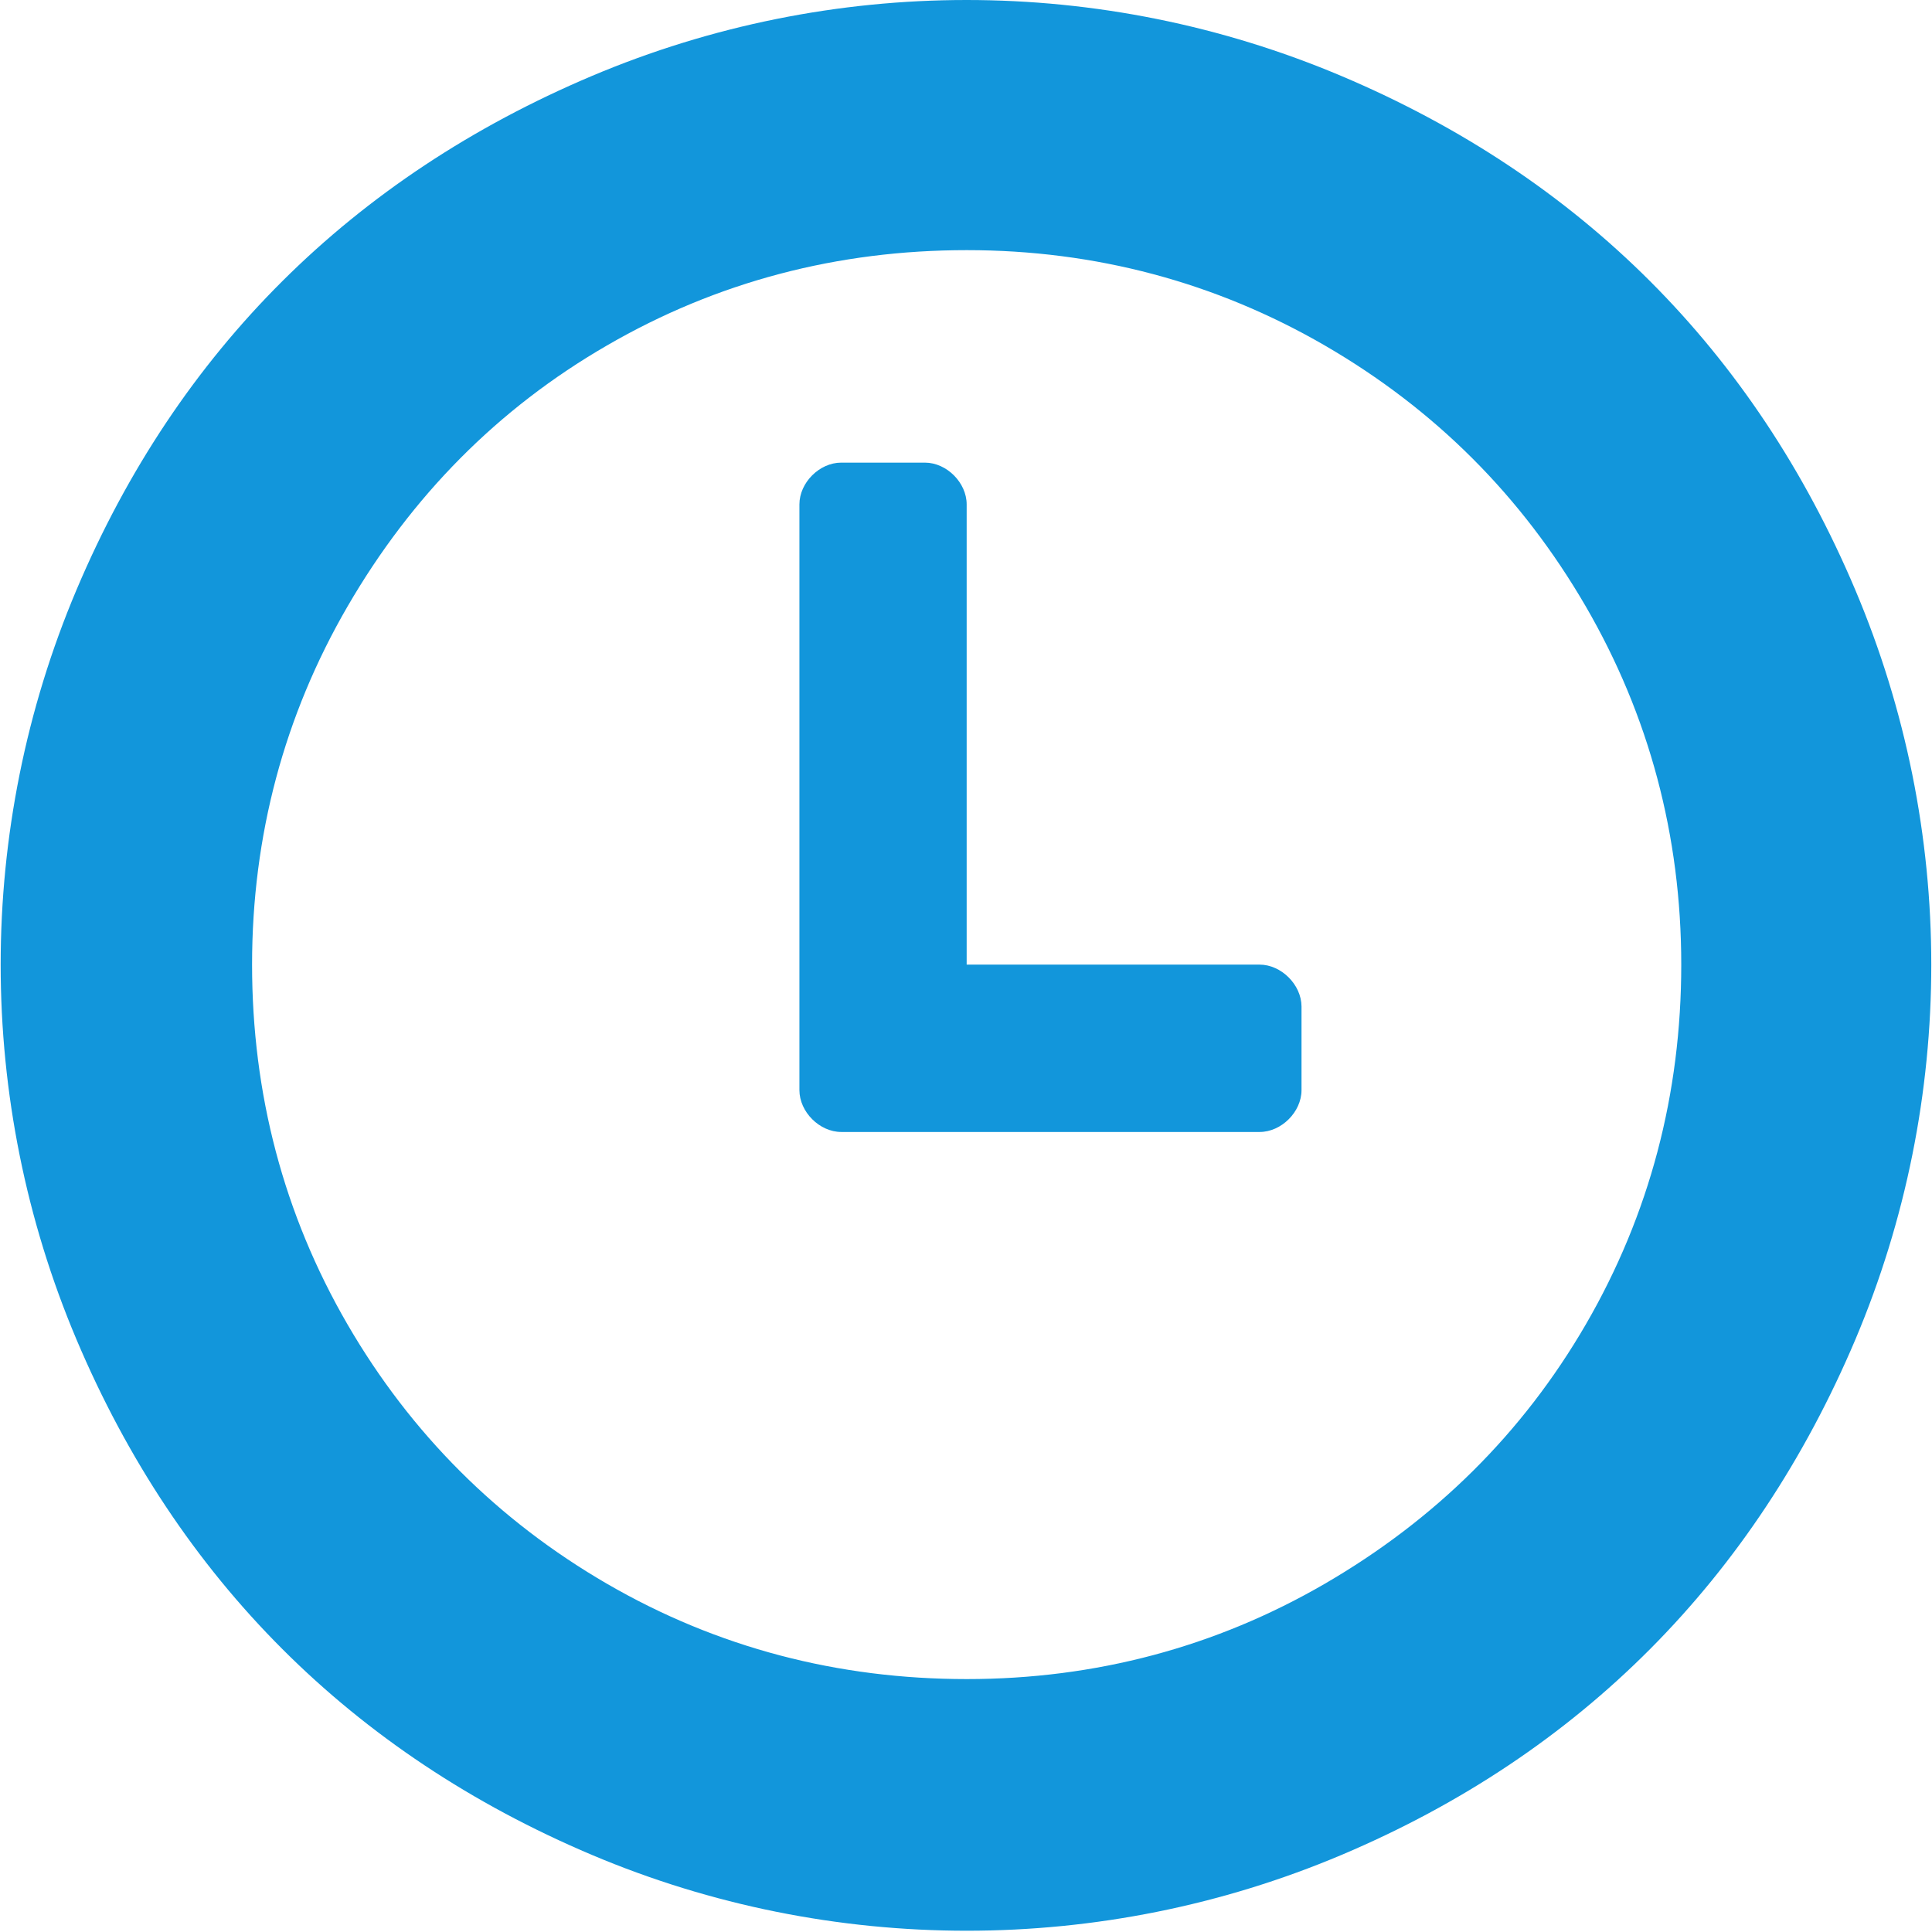
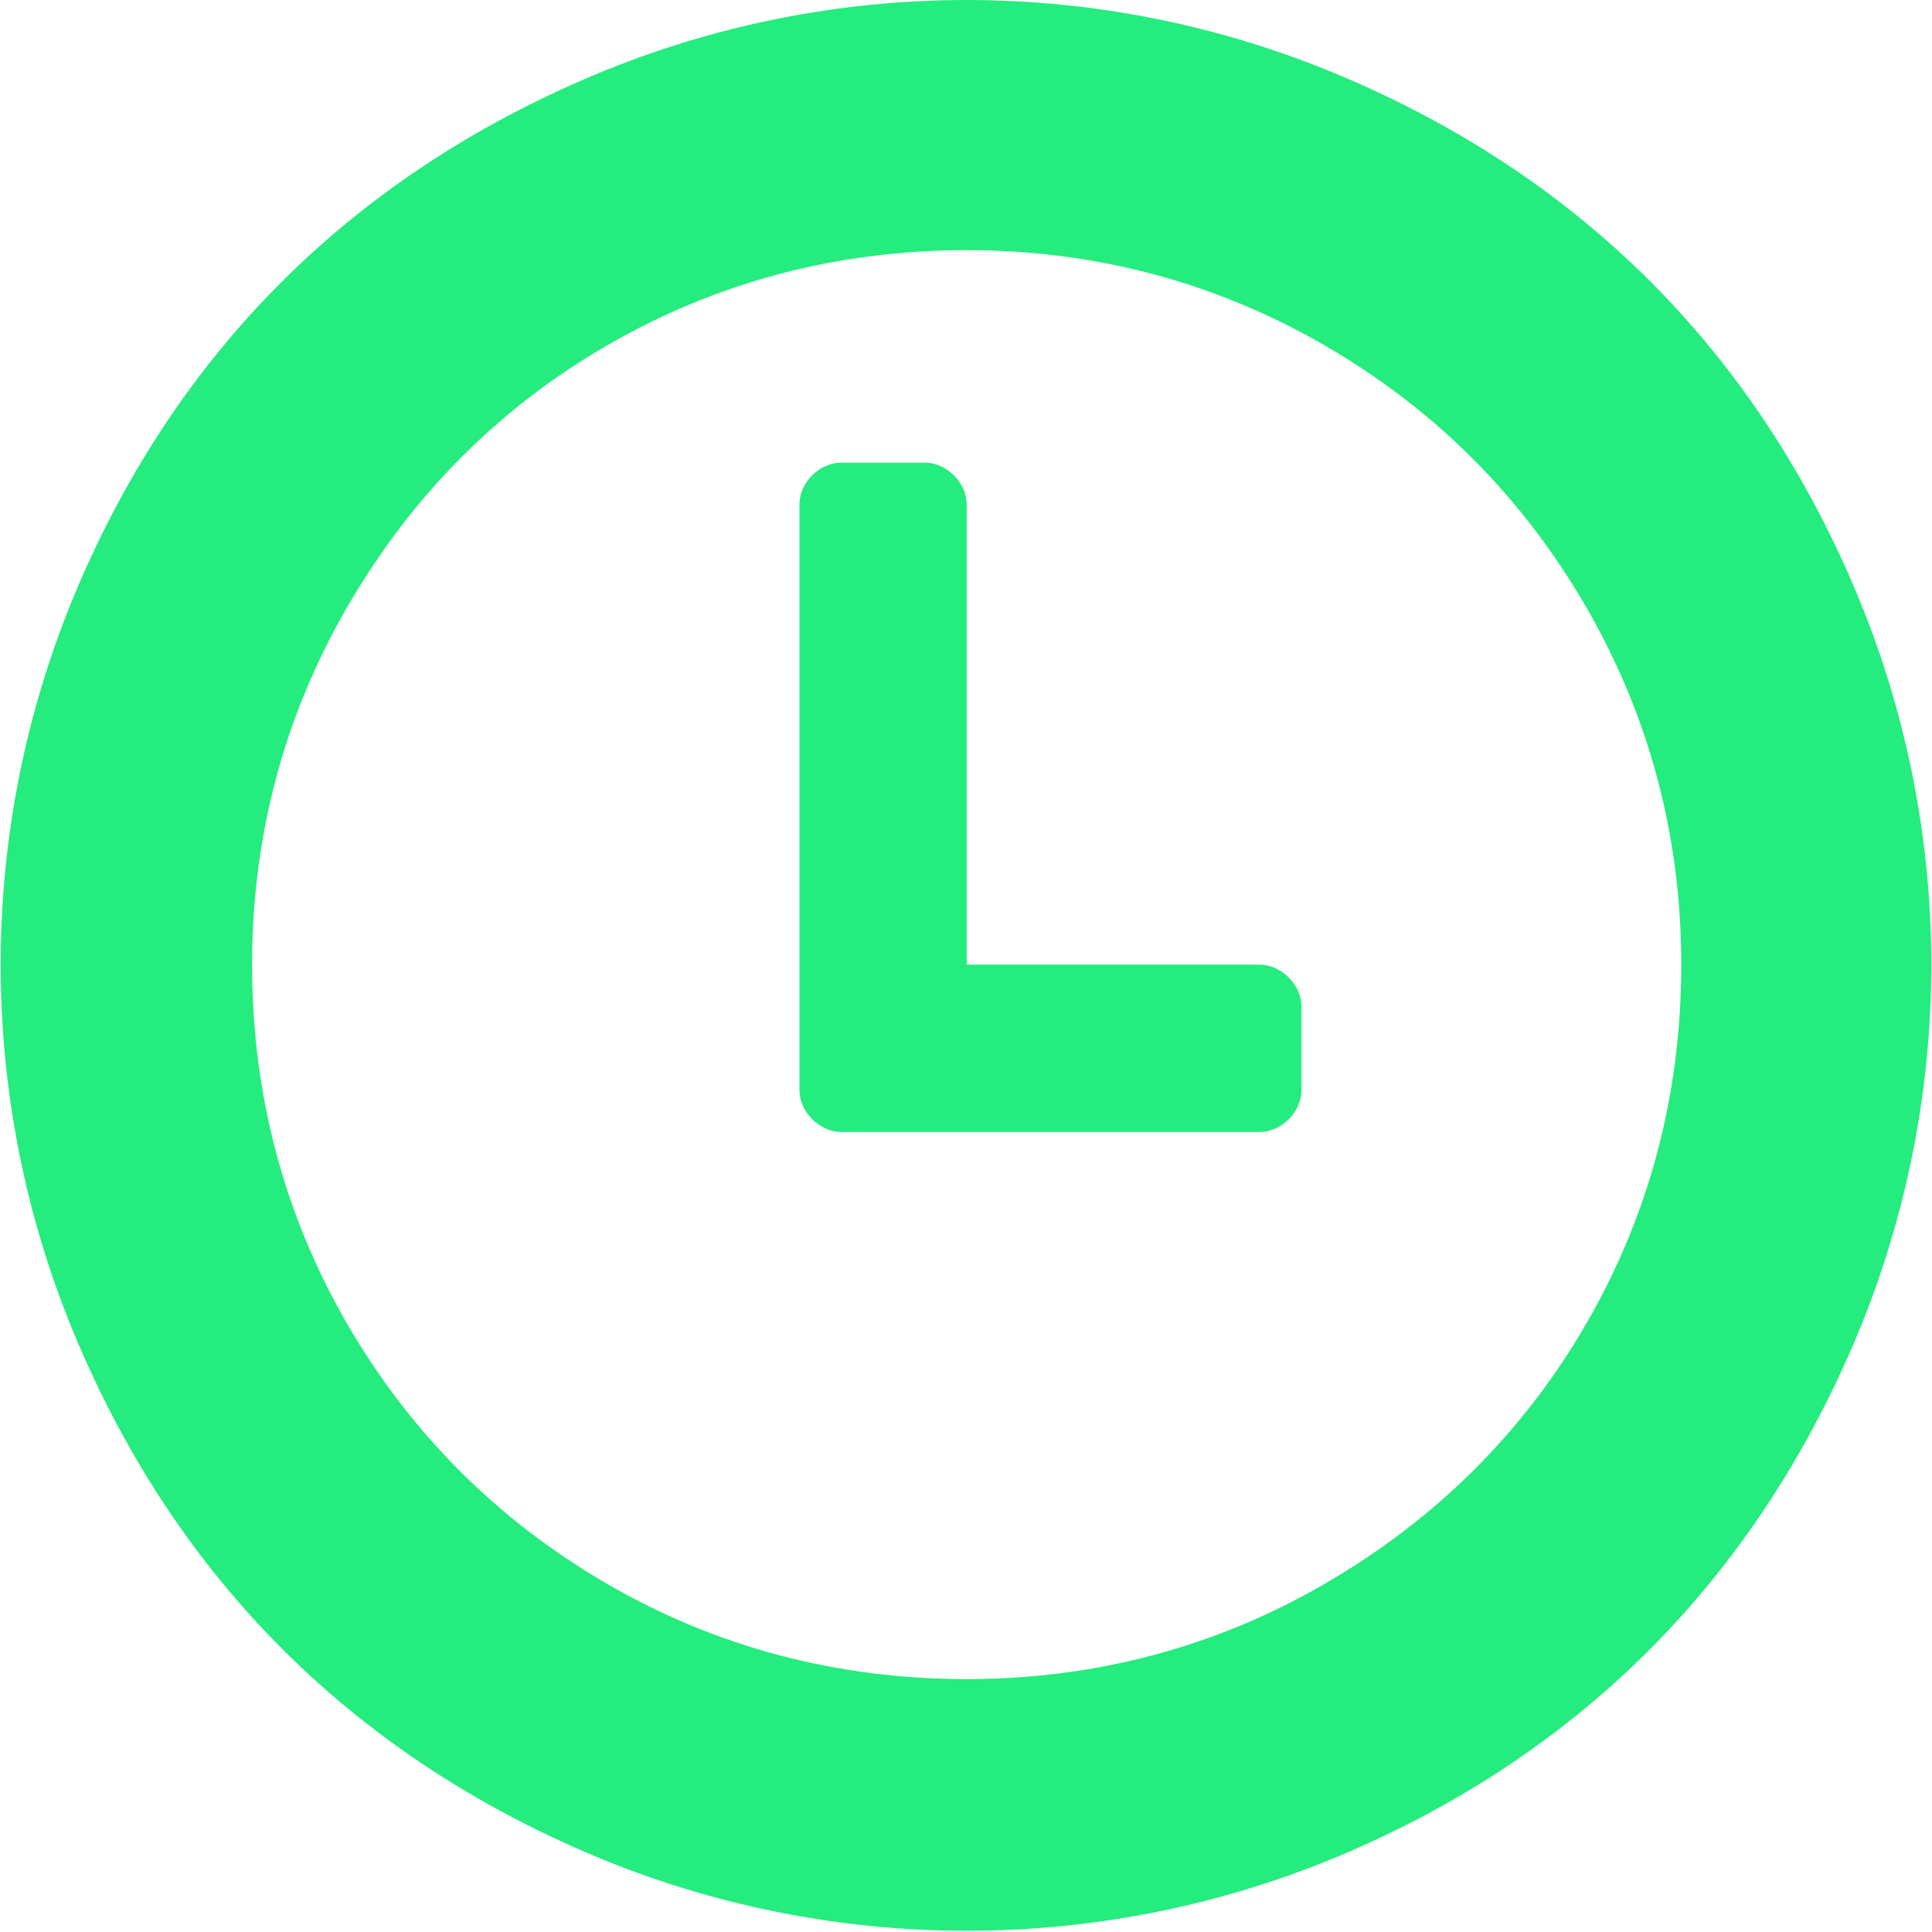
<svg xmlns="http://www.w3.org/2000/svg" t="1536317561932" class="icon" style="" viewBox="0 0 1024 1024" version="1.1" p-id="2553" width="200" height="200">
  <defs>
    <style type="text/css" />
  </defs>
-   <path d="M667.573 511.265H512.352V267.336c0-11.512-10.617-22.129-22.129-22.129h-44.386c-11.512 0-22.128 10.617-22.128 22.13v310.442c0 11.512 10.616 22.193 22.192 22.193h221.736c11.512 0 22.193-10.617 22.193-22.193v-44.322c-0.064-11.576-10.745-22.192-22.257-22.192z m315.751-198.648C929.729 185.92 837.696 93.887 710.999 40.292a509.986 509.986 0 0 0-397.359 0C187.007 93.887 94.271 185.6 40.548 312.617c-53.595 126.697-53.595 270.662 0 397.359 53.723 127.017 146.204 219.433 273.156 273.156 126.697 53.595 270.662 53.595 397.36 0C838.08 929.41 929.728 836.61 983.387 709.976c53.659-127.017 53.659-270.406-0.064-397.359zM840.51 701.981c-33.513 57.753-79.945 103.545-138.337 137.442-57.752 33.513-121.516 50.525-189.757 50.525-68.305 0-132.261-16.628-190.717-50.525-57.752-33.513-103.993-79.69-137.506-137.442-33.896-58.455-50.589-122.411-50.589-190.716 0-68.306 17.076-132.07 50.59-189.822 33.896-58.456 79.689-104.888 137.505-138.337 58.456-33.897 122.412-50.525 190.717-50.525 68.24 0 132.005 17.076 189.757 50.525 58.456 33.897 104.44 79.945 138.337 138.337 33.513 57.752 50.59 121.516 50.59 189.822 0 68.305-16.693 132.26-50.59 190.716z" p-id="2554" fill="#1296db" />
+   <path d="M667.573 511.265H512.352V267.336c0-11.512-10.617-22.129-22.129-22.129h-44.386c-11.512 0-22.128 10.617-22.128 22.13v310.442c0 11.512 10.616 22.193 22.192 22.193h221.736c11.512 0 22.193-10.617 22.193-22.193v-44.322c-0.064-11.576-10.745-22.192-22.257-22.192z m315.751-198.648C929.729 185.92 837.696 93.887 710.999 40.292a509.986 509.986 0 0 0-397.359 0C187.007 93.887 94.271 185.6 40.548 312.617c-53.595 126.697-53.595 270.662 0 397.359 53.723 127.017 146.204 219.433 273.156 273.156 126.697 53.595 270.662 53.595 397.36 0C838.08 929.41 929.728 836.61 983.387 709.976c53.659-127.017 53.659-270.406-0.064-397.359zM840.51 701.981c-33.513 57.753-79.945 103.545-138.337 137.442-57.752 33.513-121.516 50.525-189.757 50.525-68.305 0-132.261-16.628-190.717-50.525-57.752-33.513-103.993-79.69-137.506-137.442-33.896-58.455-50.589-122.411-50.589-190.716 0-68.306 17.076-132.07 50.59-189.822 33.896-58.456 79.689-104.888 137.505-138.337 58.456-33.897 122.412-50.525 190.717-50.525 68.24 0 132.005 17.076 189.757 50.525 58.456 33.897 104.44 79.945 138.337 138.337 33.513 57.752 50.59 121.516 50.59 189.822 0 68.305-16.693 132.26-50.59 190.716z" p-id="2554" fill="#25EC7E" />
</svg>
